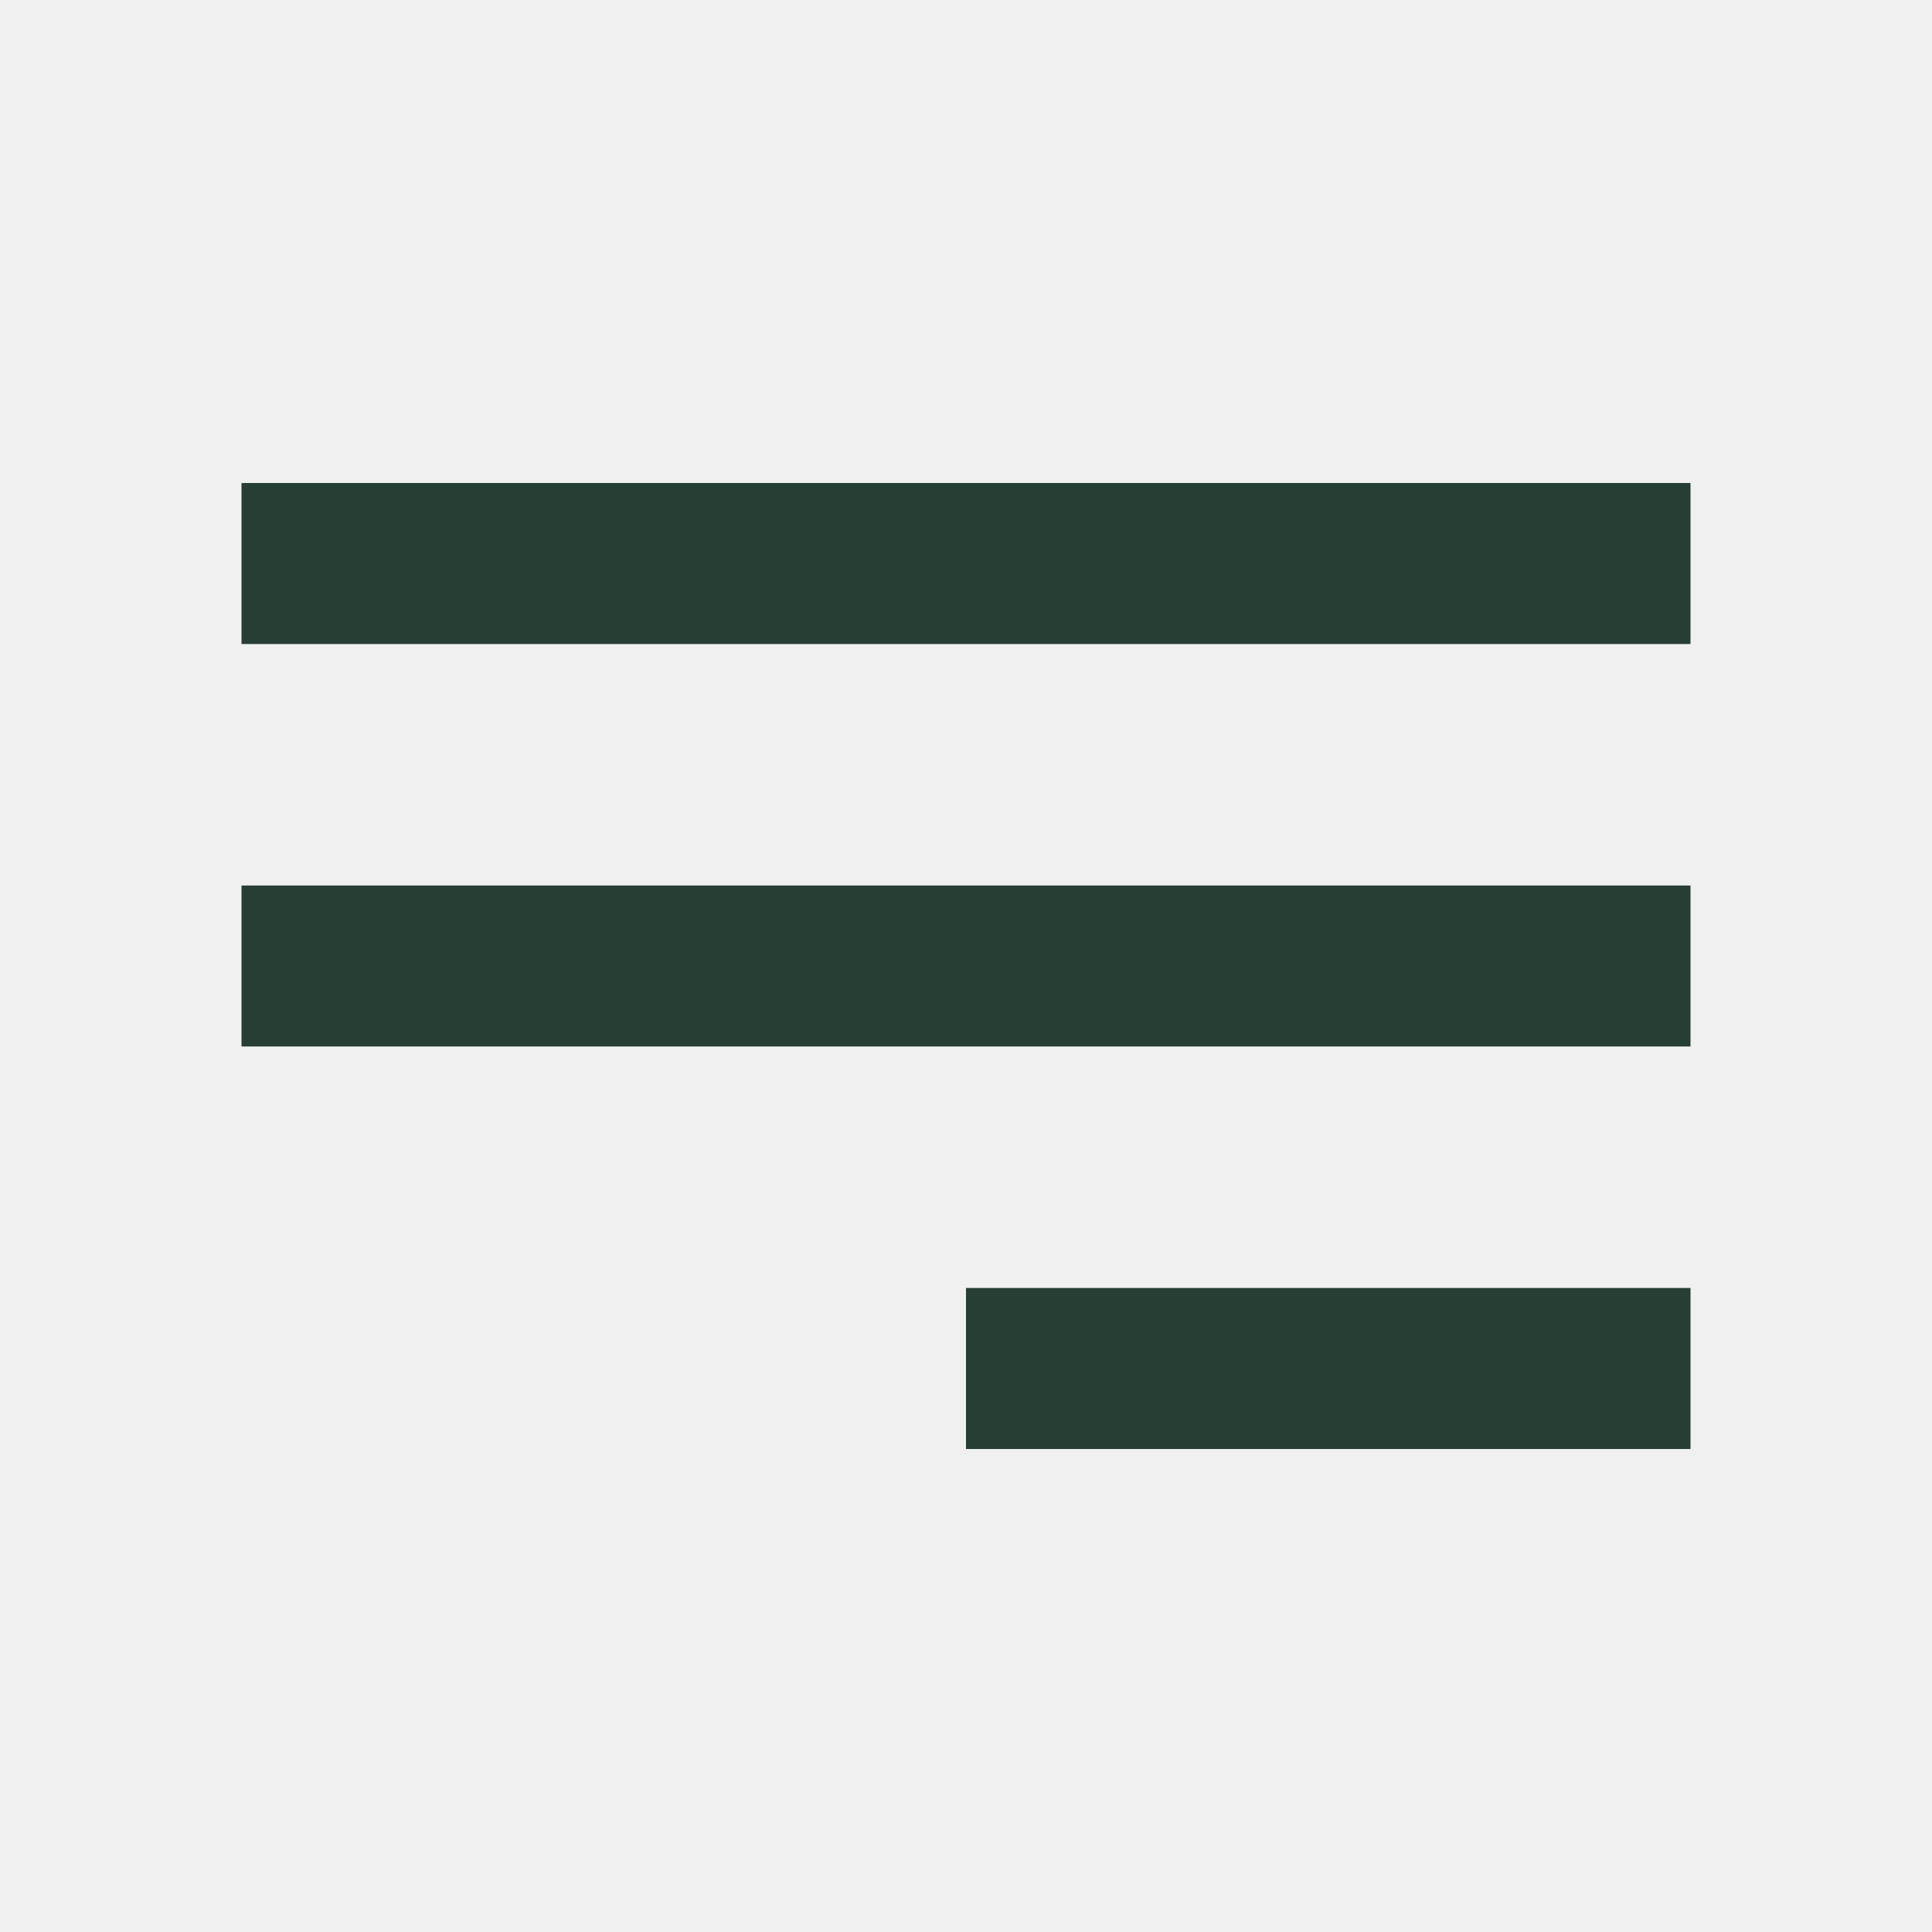
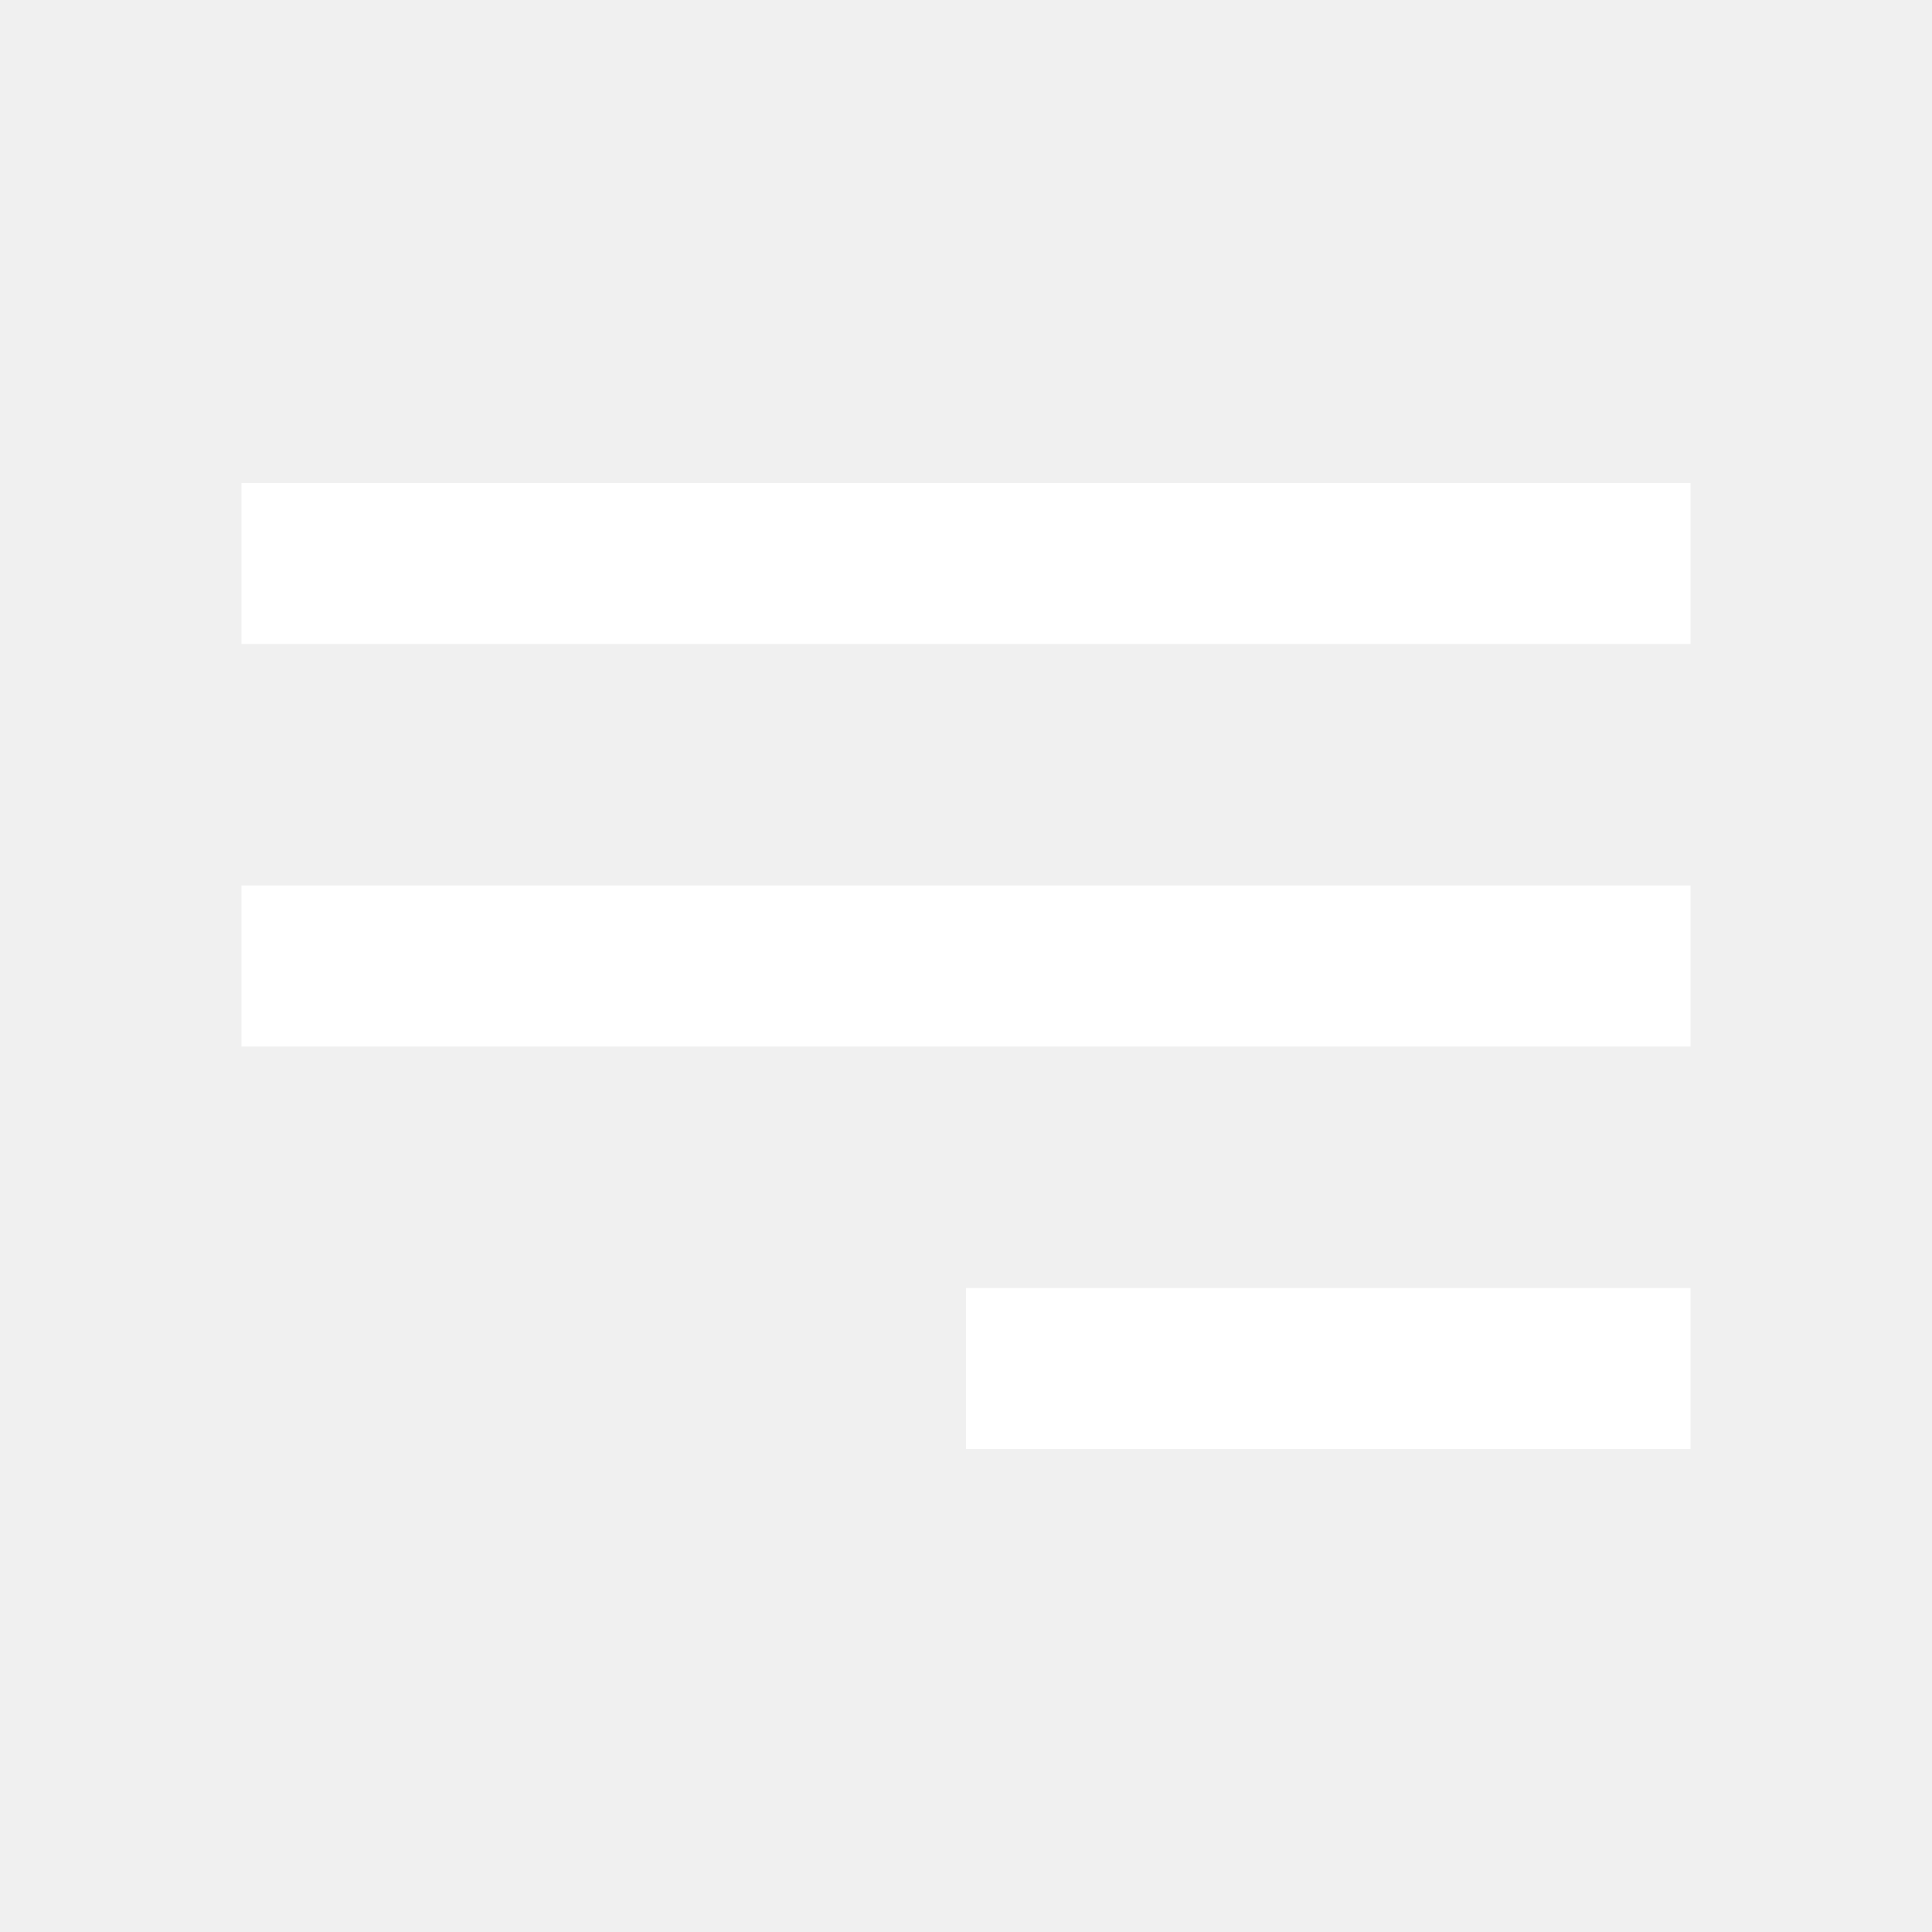
<svg xmlns="http://www.w3.org/2000/svg" width="32" height="32" viewBox="0 0 32 32" fill="none">
-   <path d="M28 24H16V21.333H28V24ZM28 17.333H4V14.667H28V17.333ZM28 10.667H4V8H28V10.667Z" fill="#263E33" />
+   <path d="M28 24H16V21.333H28V24ZM28 17.333H4V14.667H28V17.333ZM28 10.667H4V8H28V10.667Z" fill="white" />
</svg>
